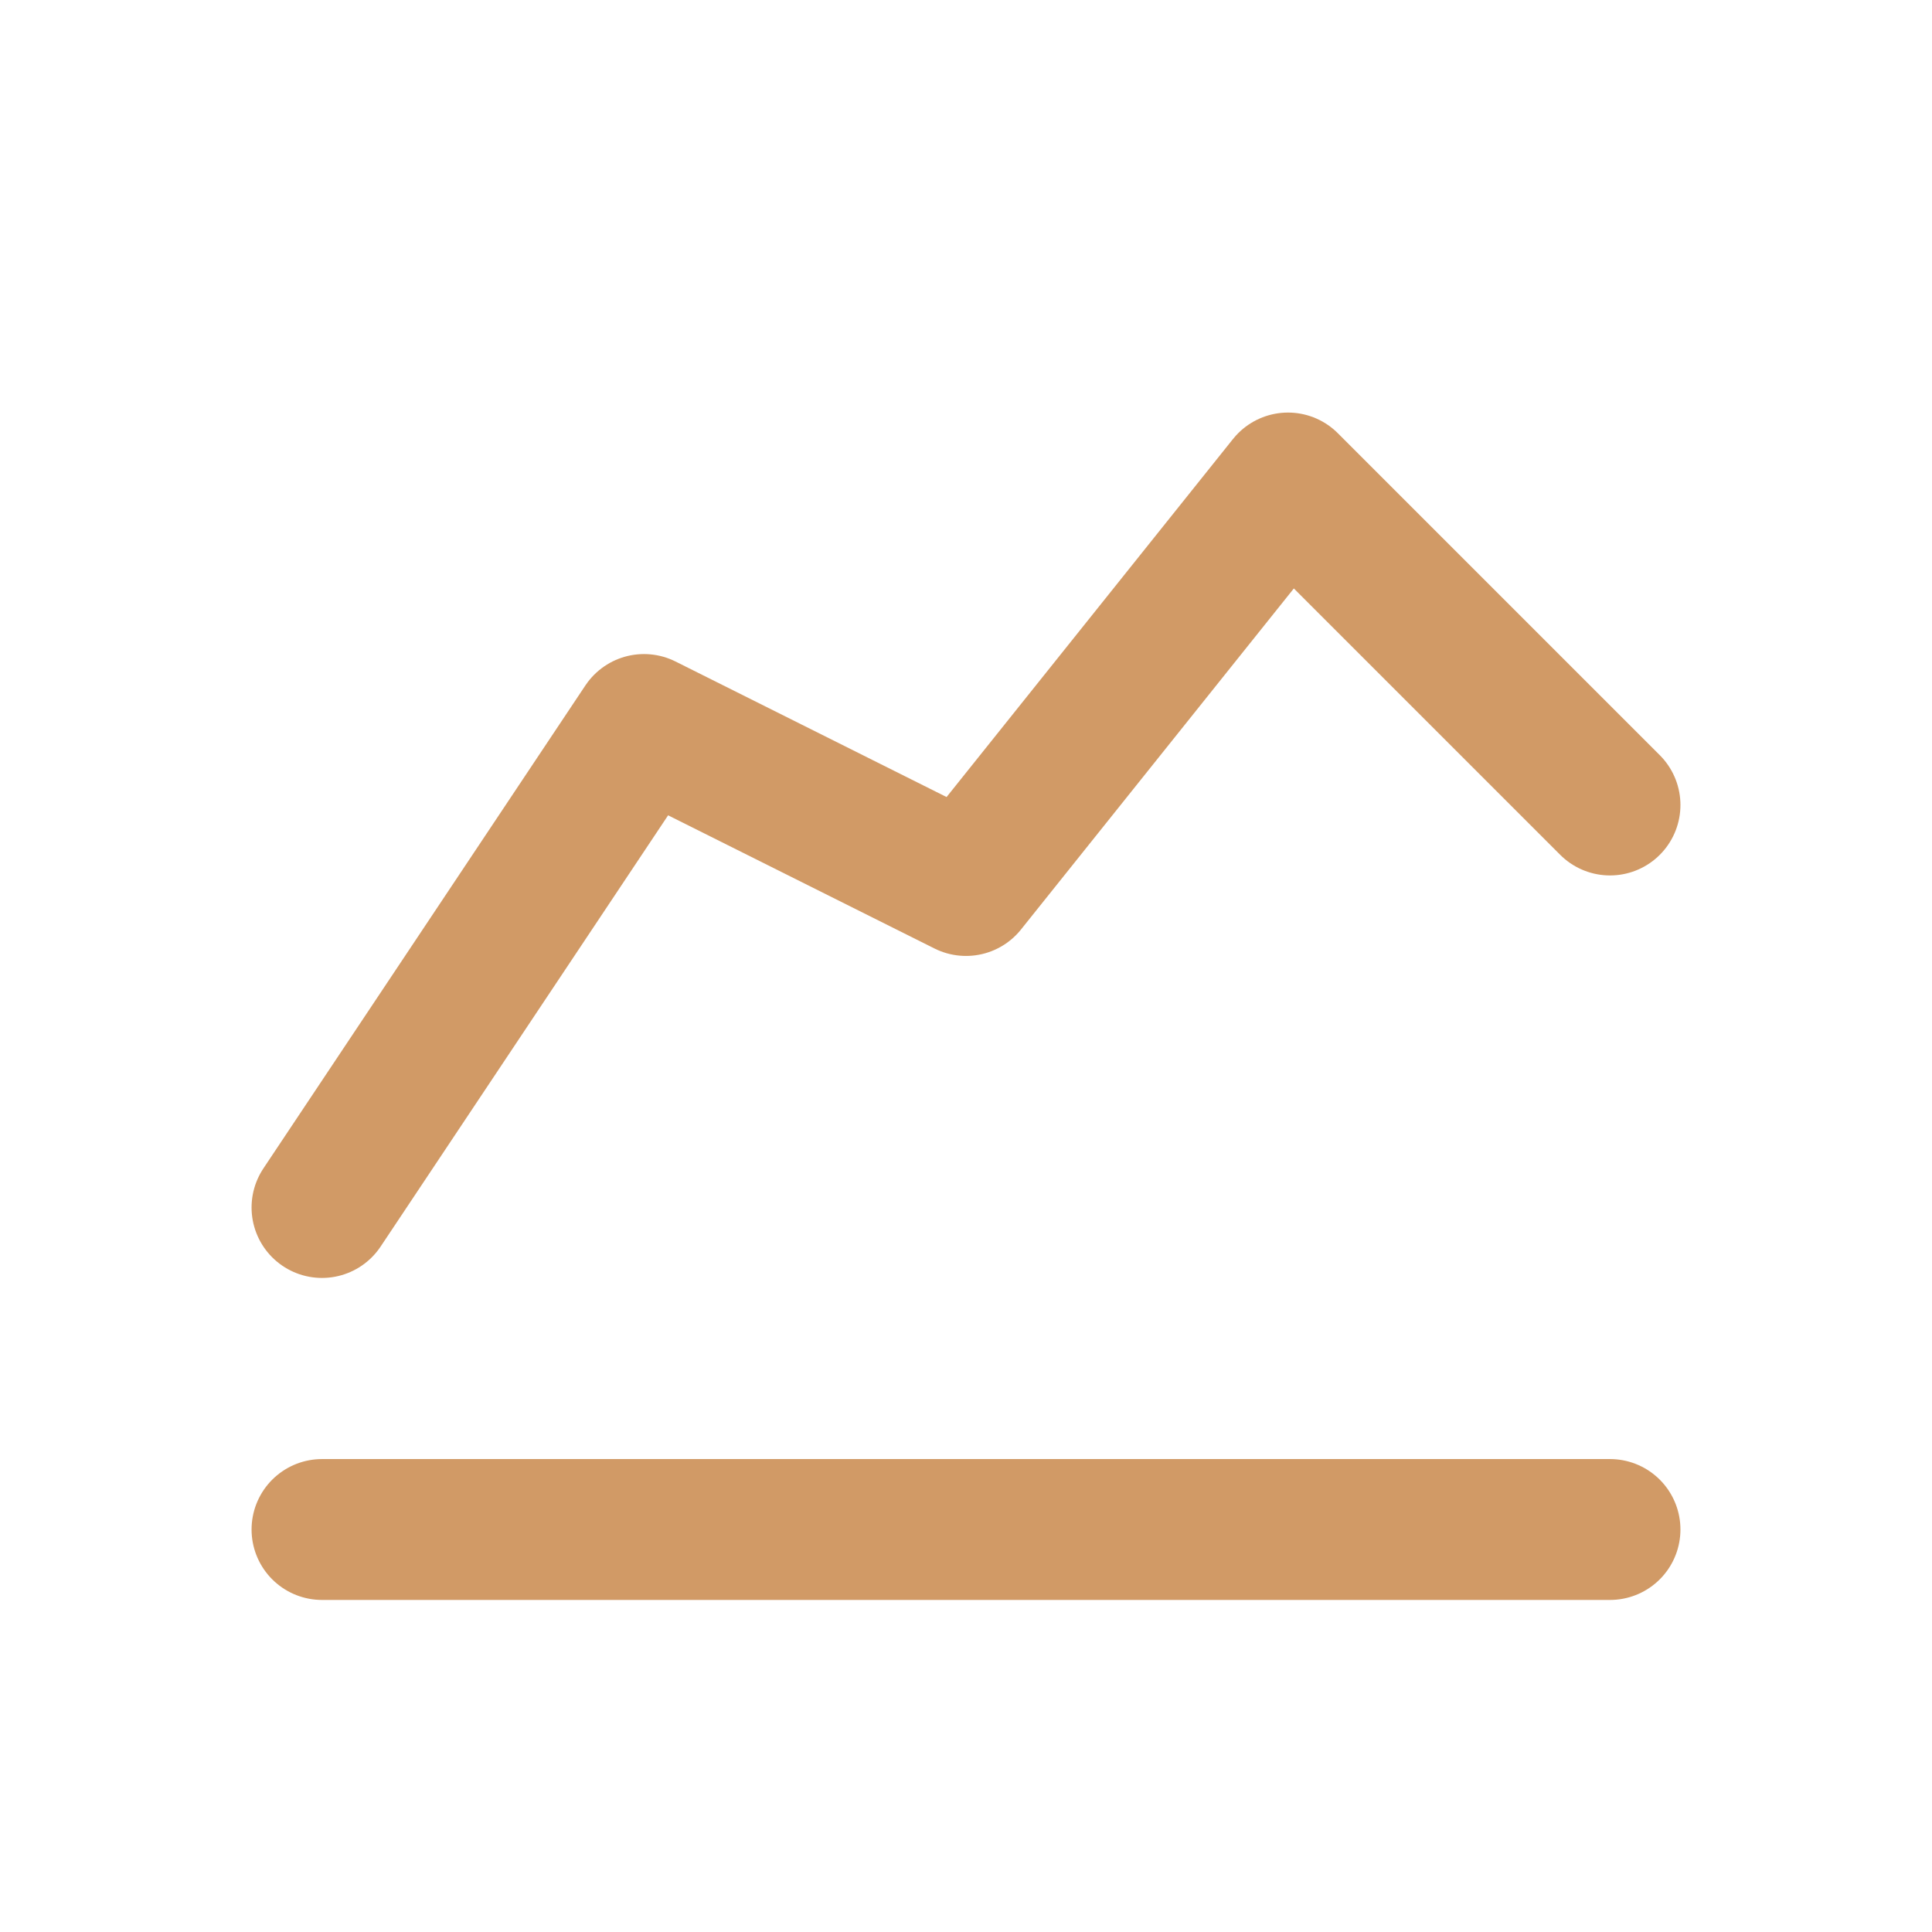
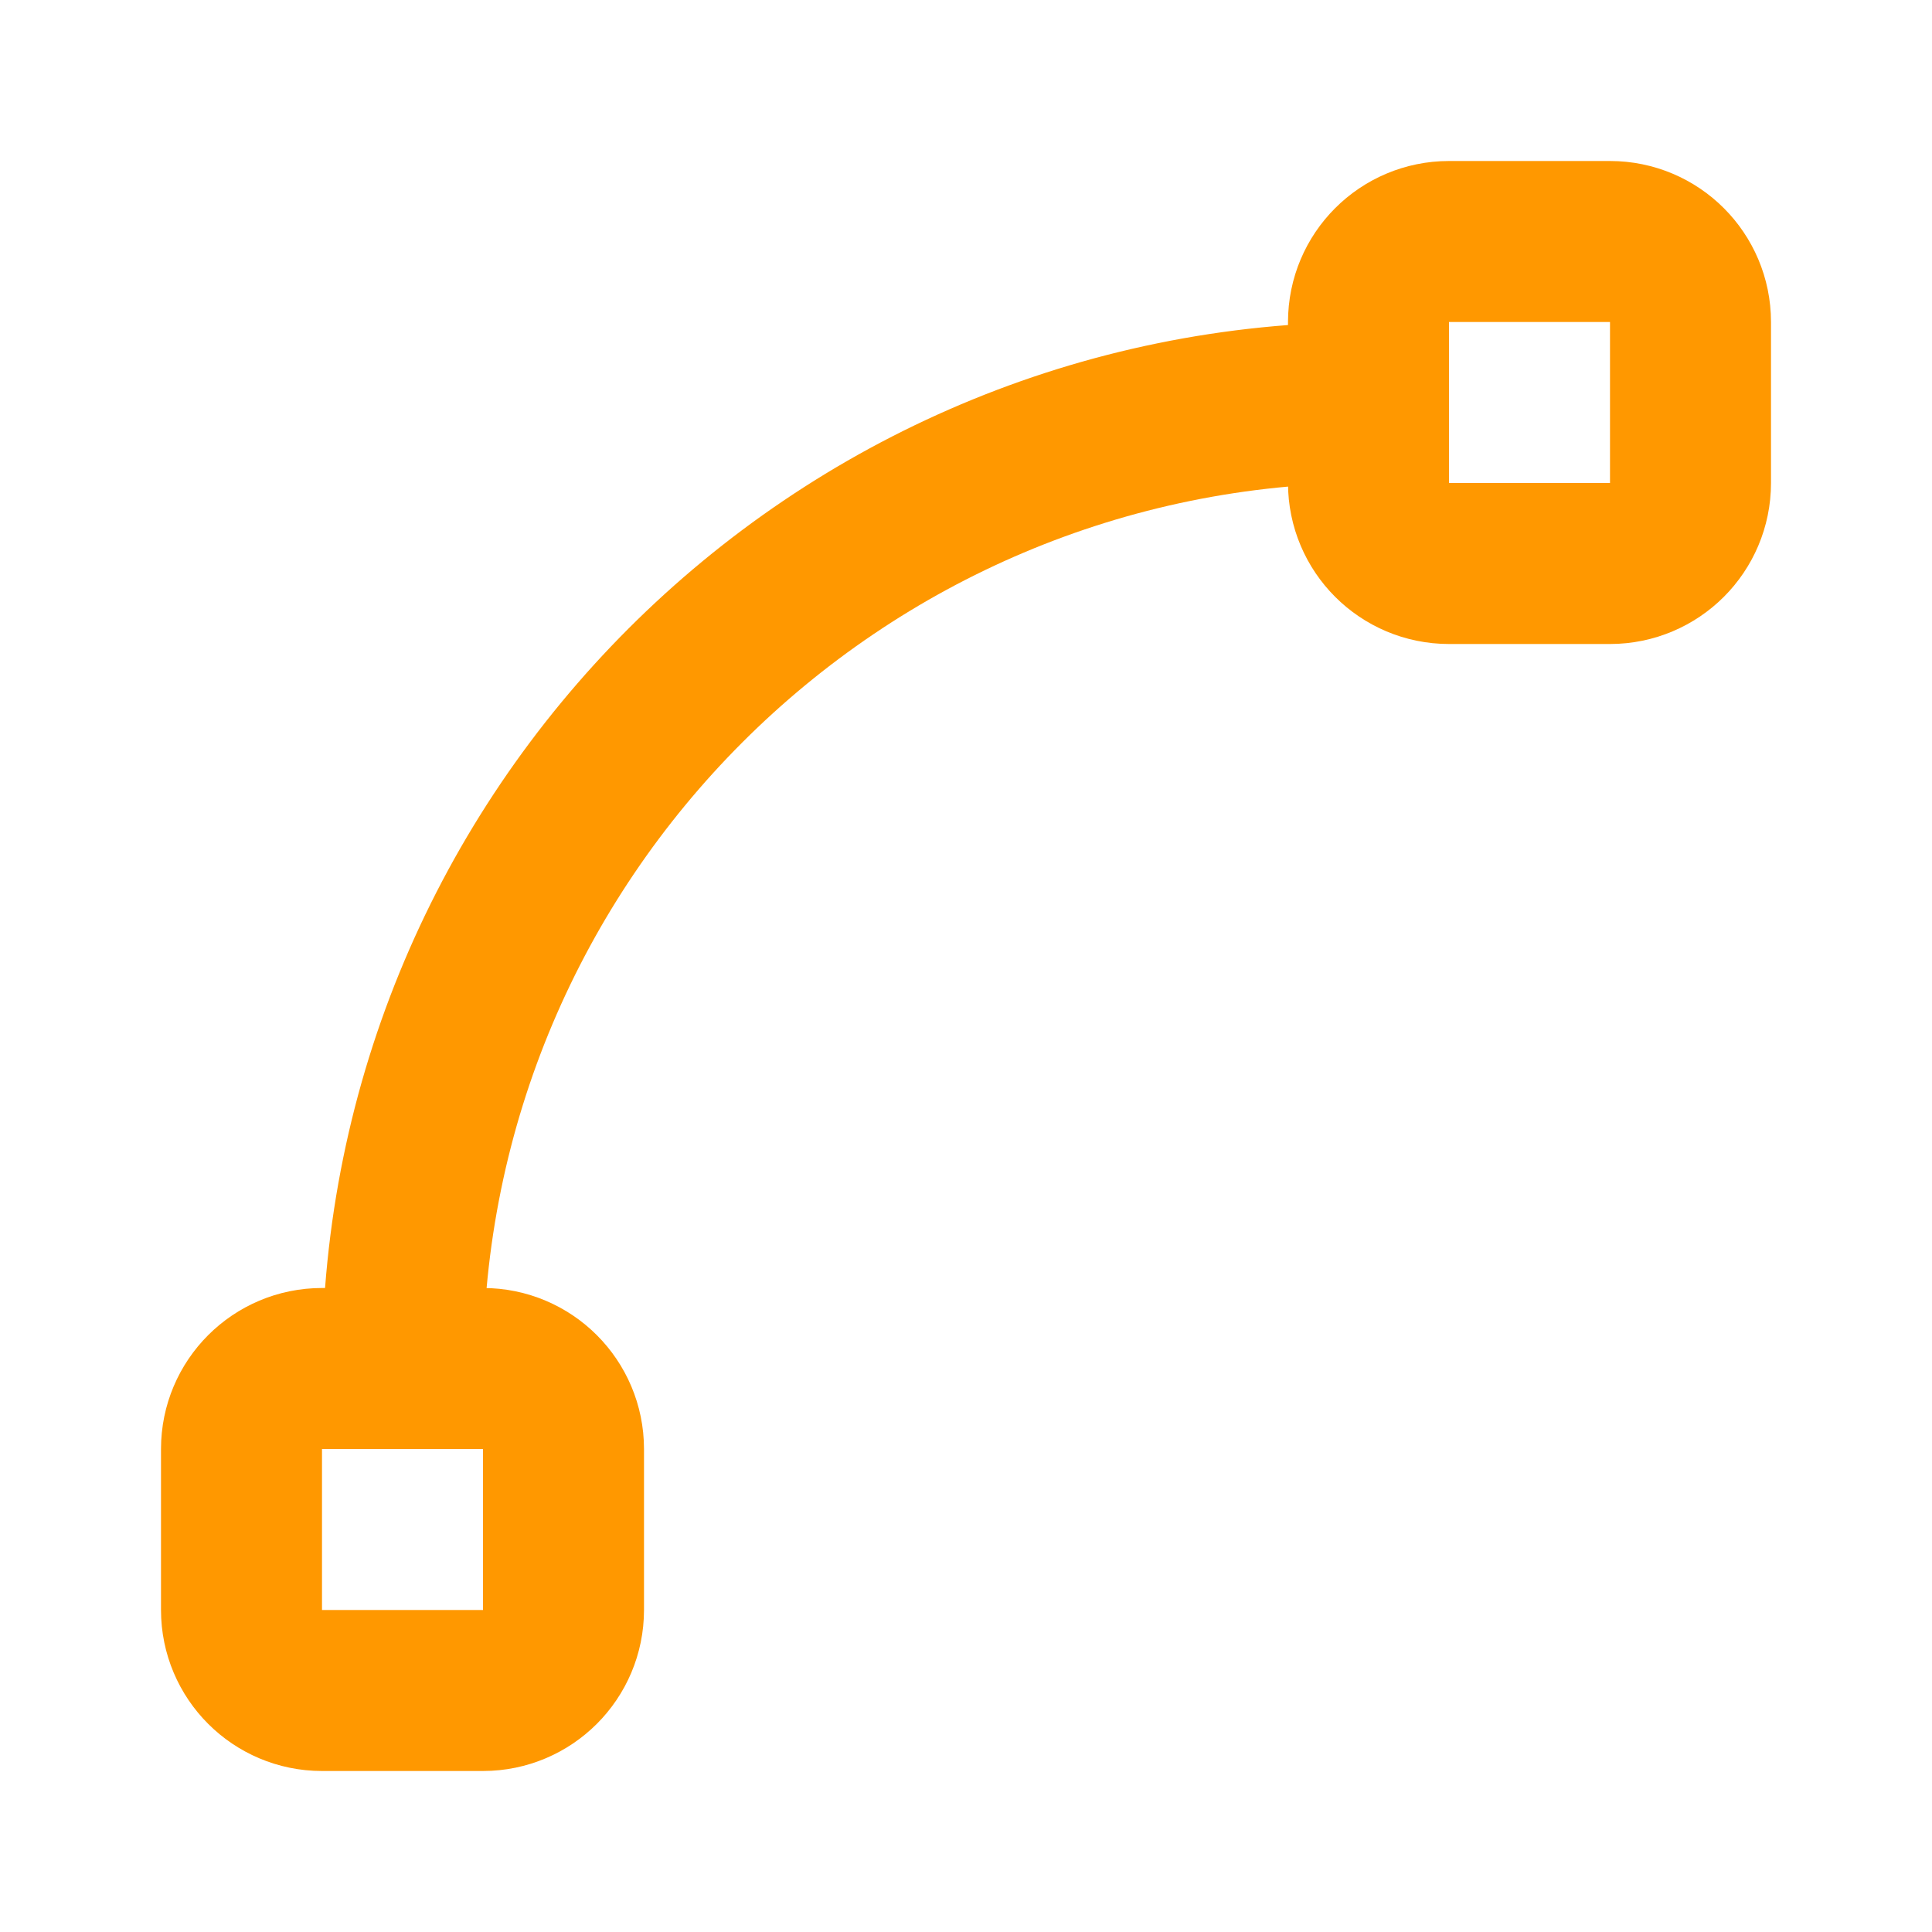
- <svg xmlns="http://www.w3.org/2000/svg" width="24" height="24" viewBox="0 0 24 24" fill="none" stroke="#d19a66" stroke-width="1.75" stroke-linecap="round" stroke-linejoin="round" class="icon icon-tabler icons-tabler-outline icon-tabler-chart-line">
+ <svg xmlns="http://www.w3.org/2000/svg" width="24" height="24" viewBox="0 0 24 24" fill="none" stroke="#ff9800" stroke-width="2" stroke-linecap="round" stroke-linejoin="round" class="icon icon-tabler icons-tabler-outline icon-tabler-vector-spline">
  <path stroke="none" d="M0 0h24v24H0z" fill="none" />
-   <path d="M4 19l16 0" />
-   <path d="M4 15l4 -6l4 2l4 -5l4 4" />
+   <path d="M17 4a1 1 0 0 1 1 -1h2a1 1 0 0 1 1 1v2a1 1 0 0 1 -1 1h-2a1 1 0 0 1 -1 -1l0 -2" />
+   <path d="M3 18a1 1 0 0 1 1 -1h2a1 1 0 0 1 1 1v2a1 1 0 0 1 -1 1h-2a1 1 0 0 1 -1 -1l0 -2" />
+   <path d="M17 5c-6.627 0 -12 5.373 -12 12" />
</svg>
